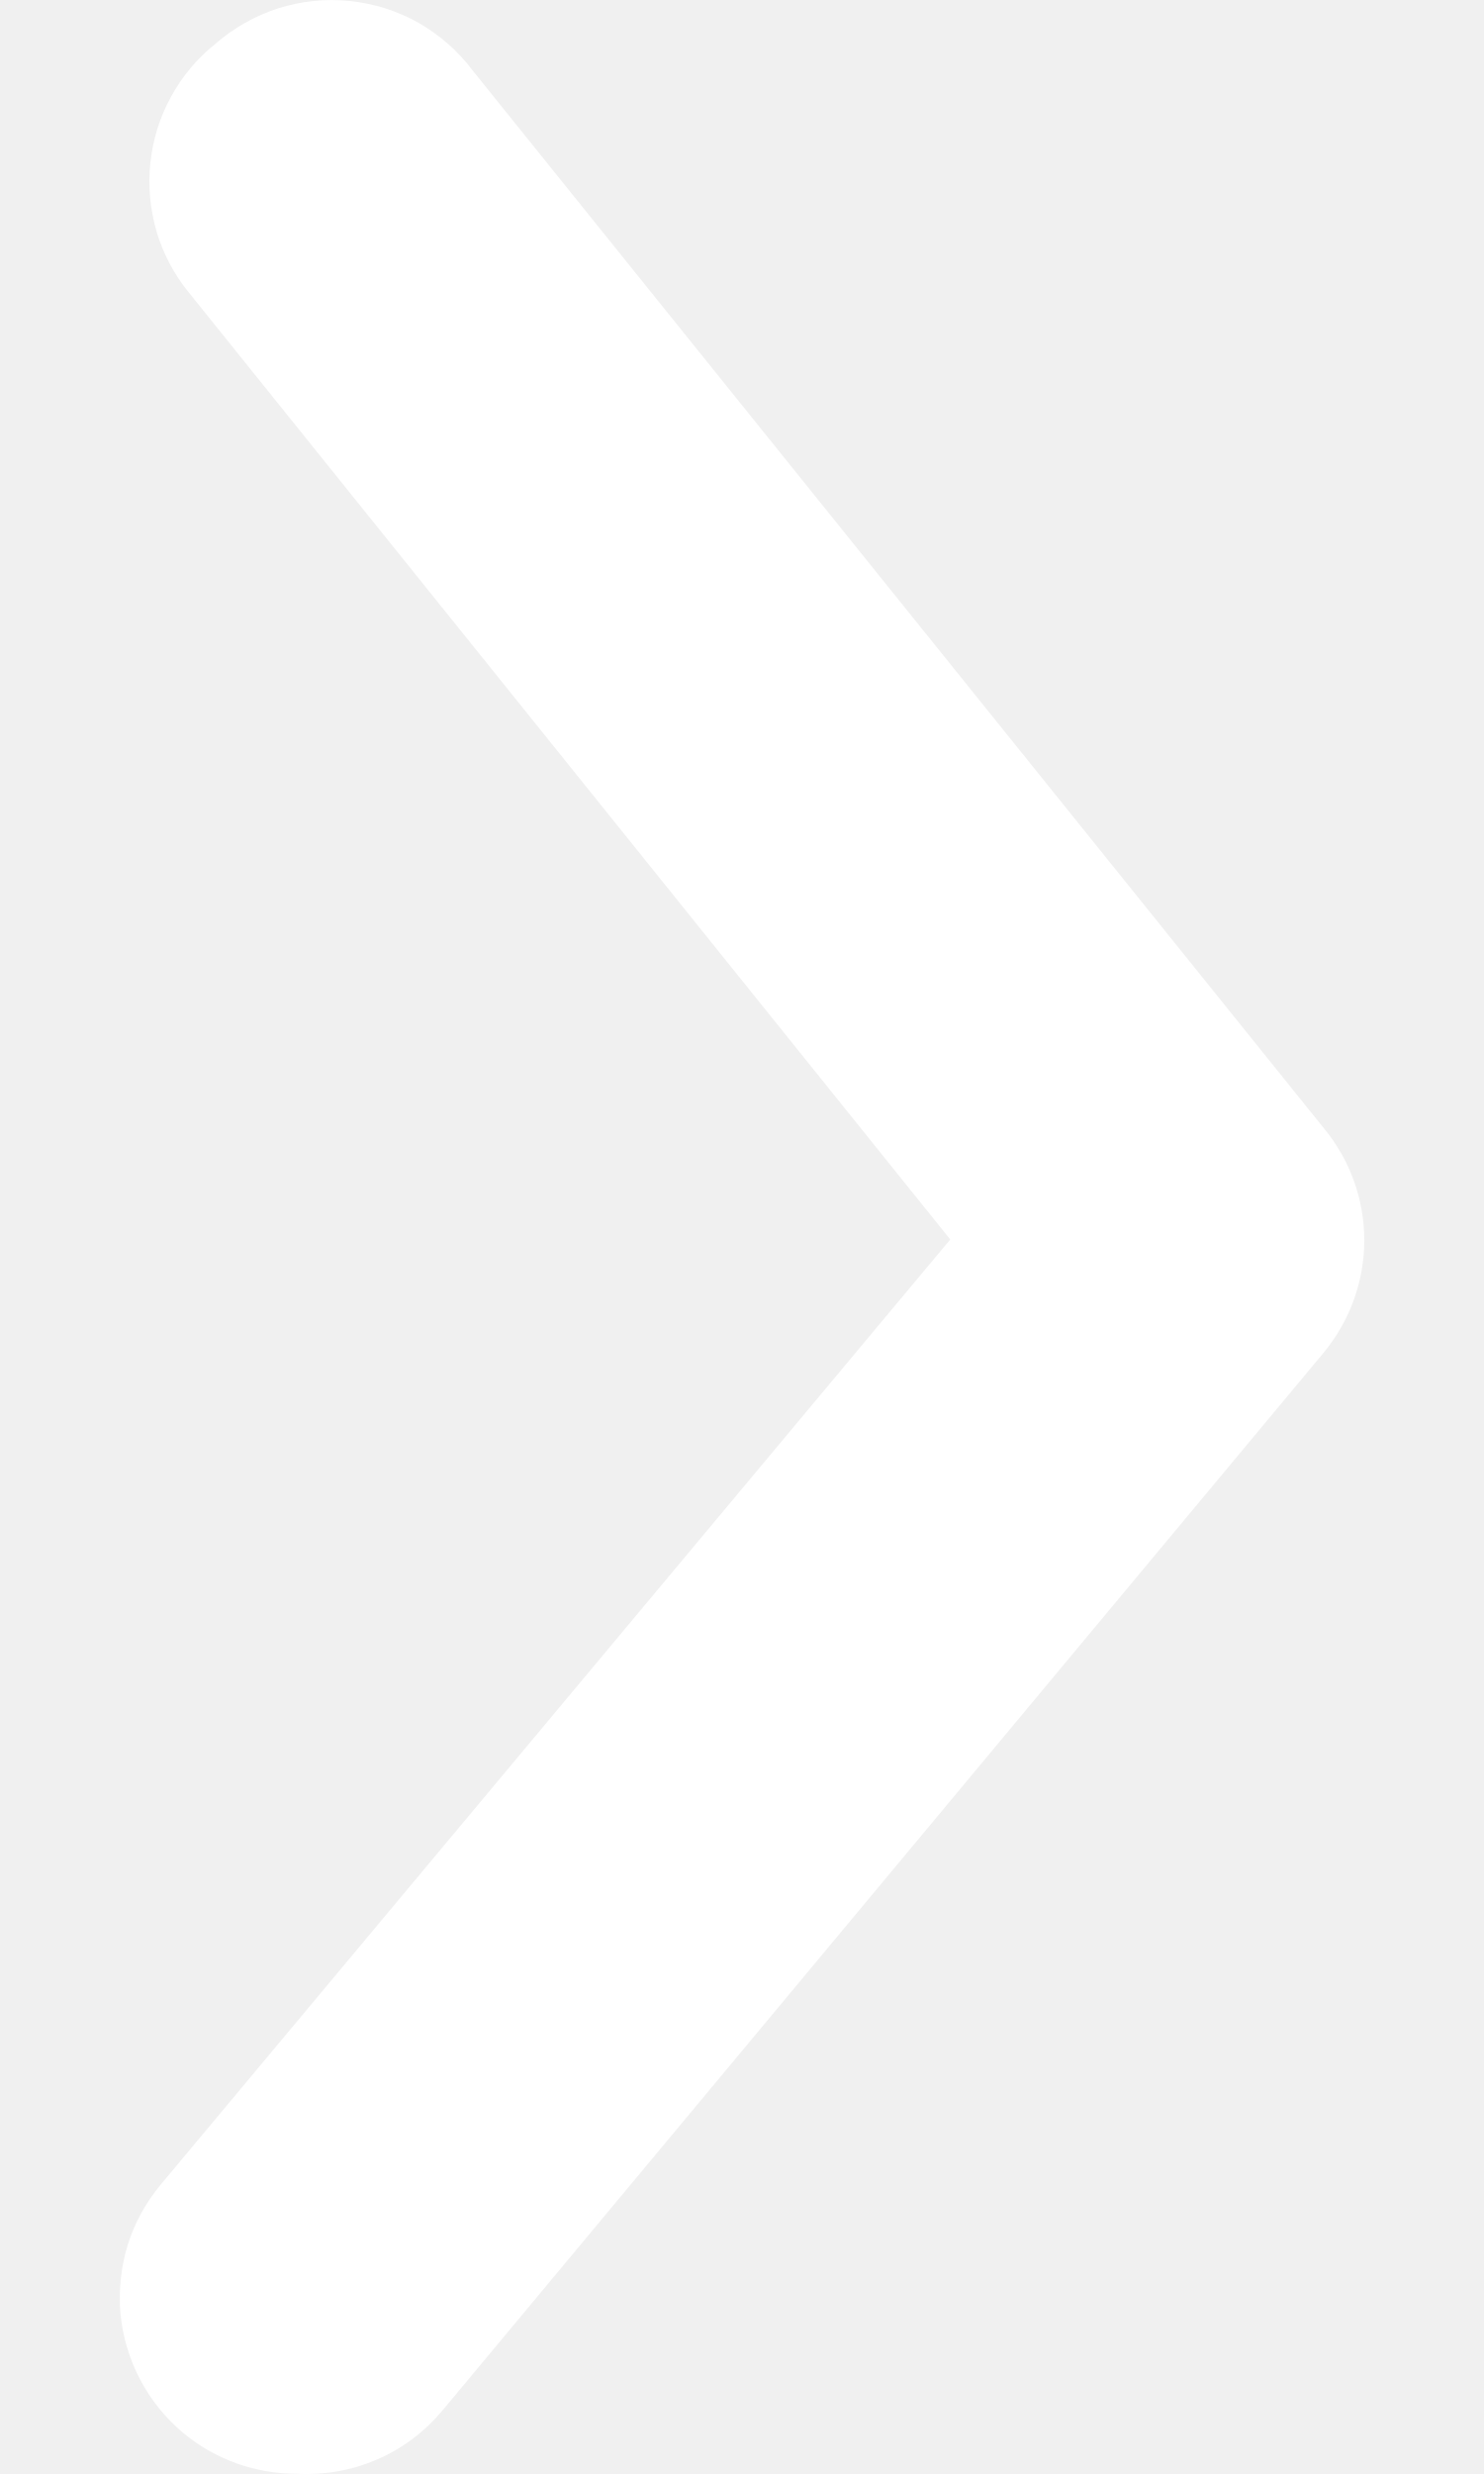
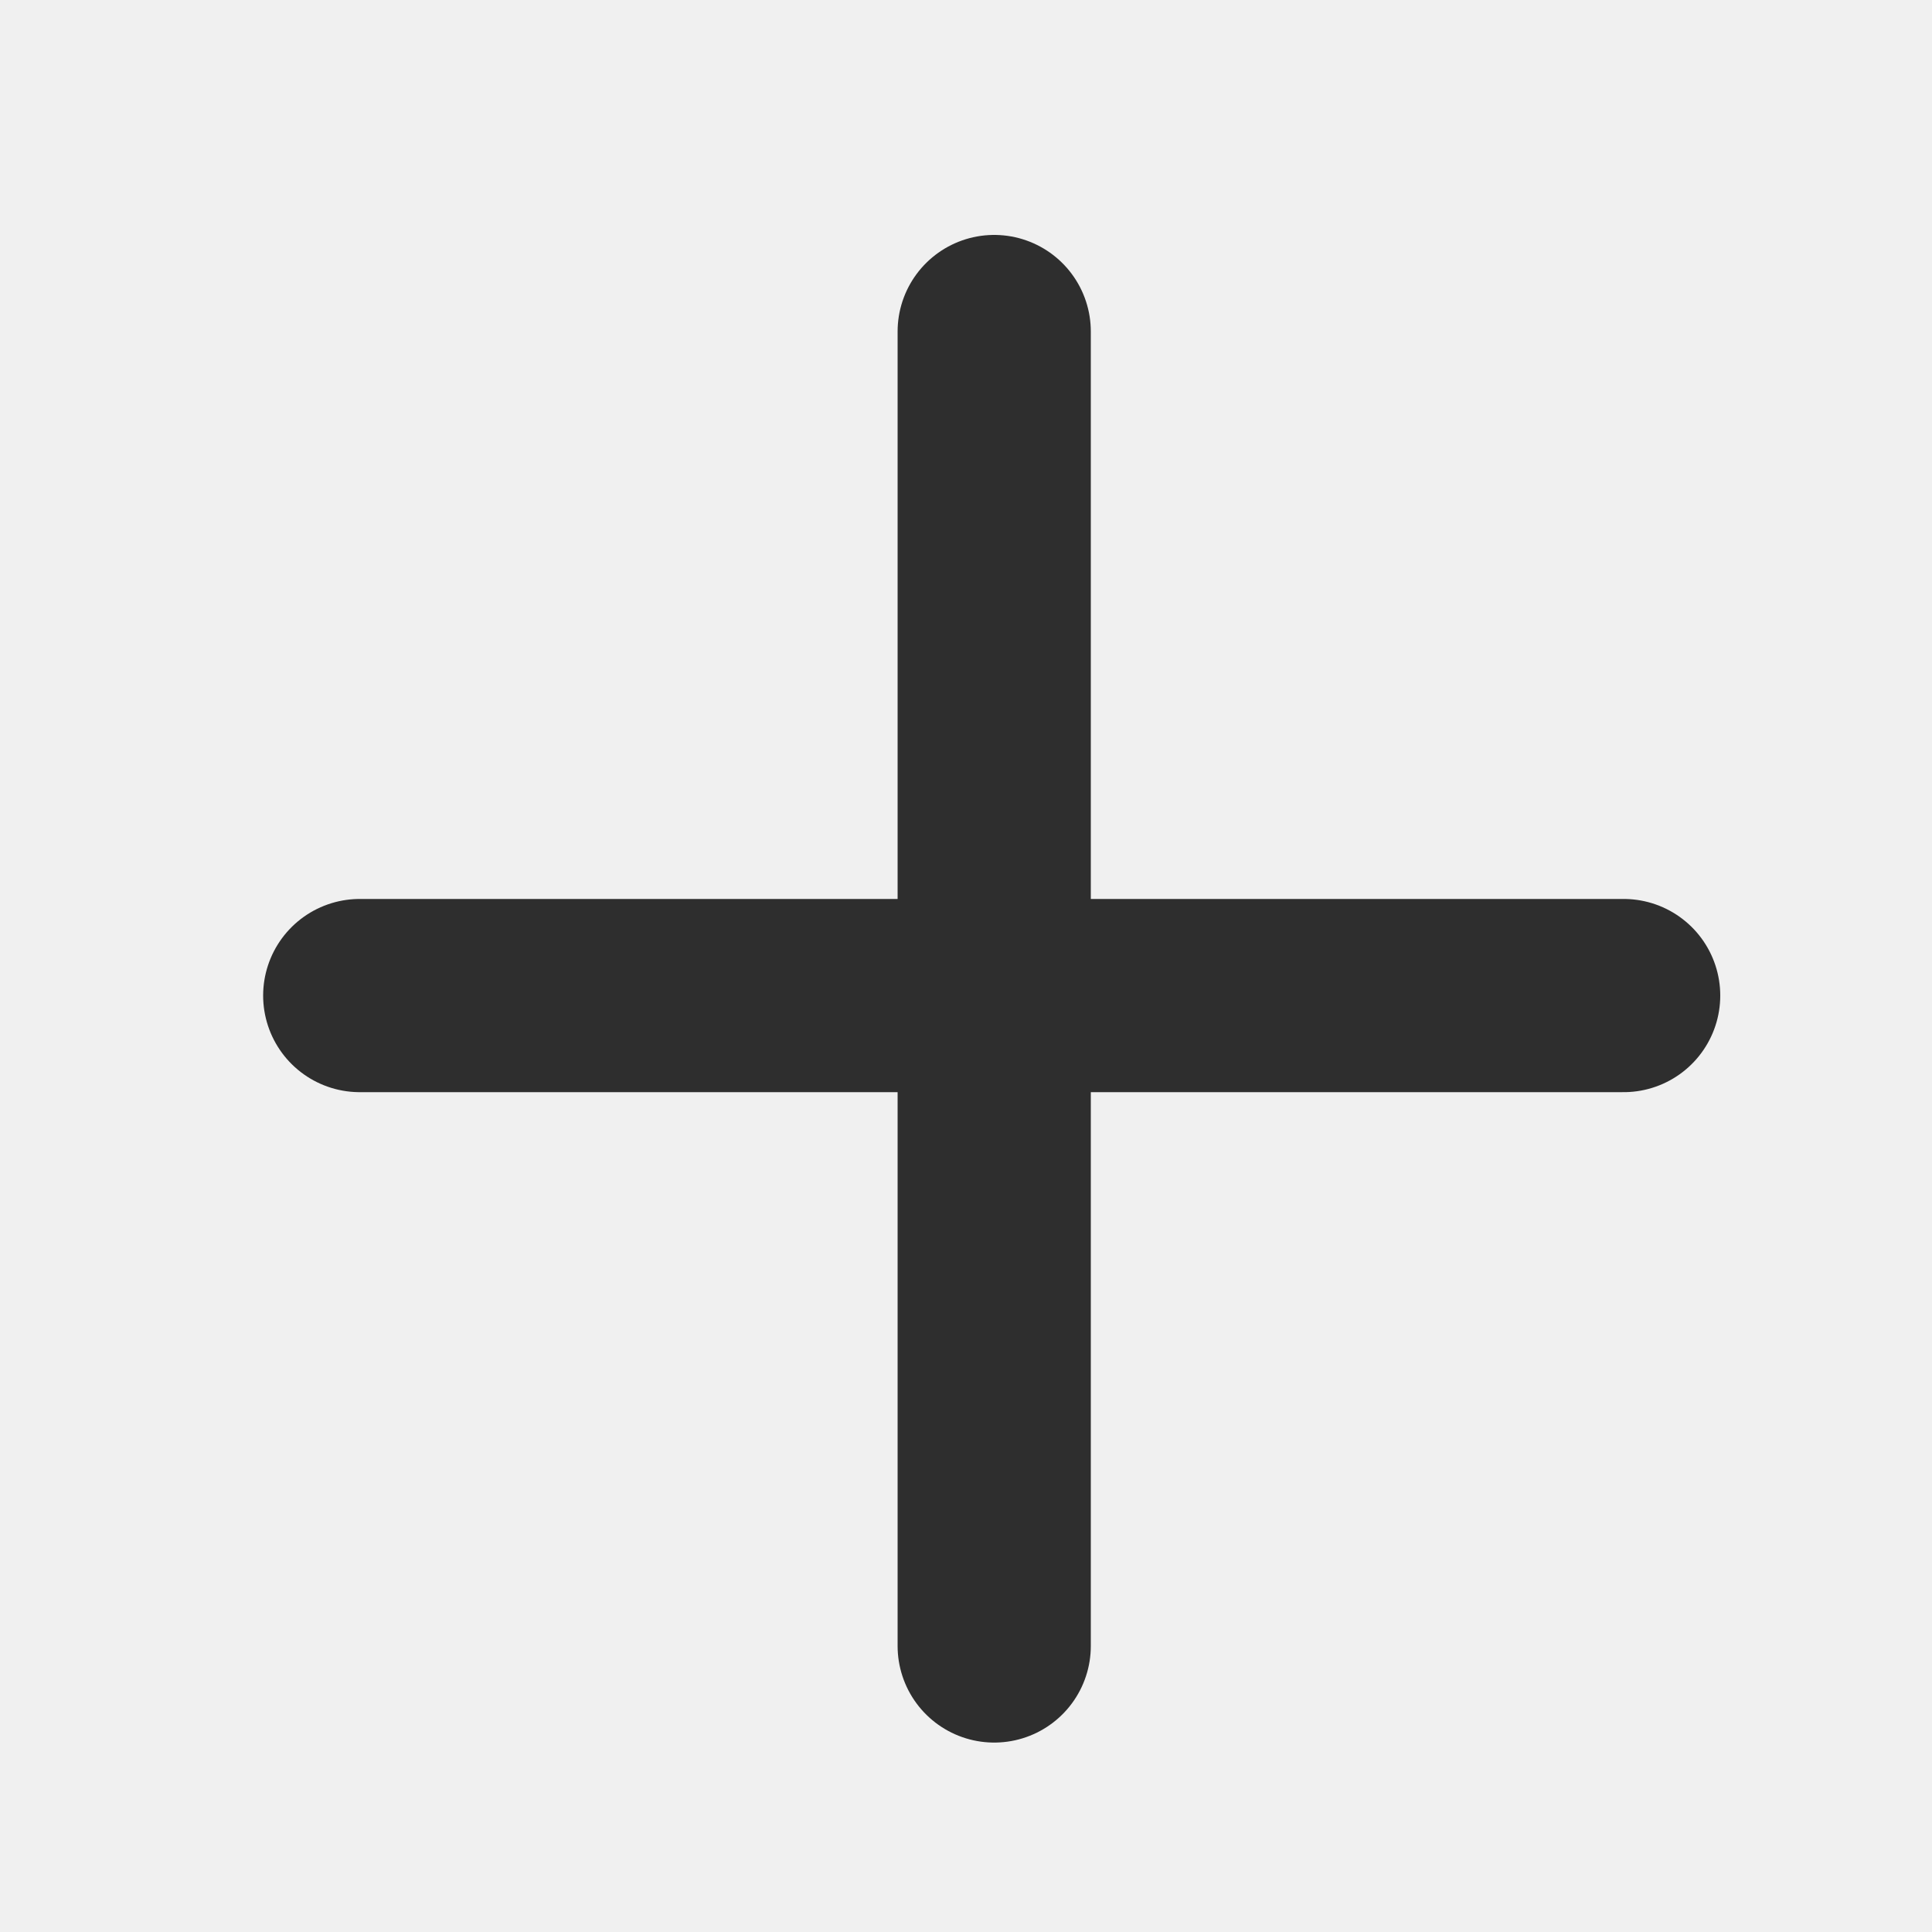
- <svg xmlns="http://www.w3.org/2000/svg" width="6" height="10" viewBox="0 0 6 10" fill="none">
-   <path d="M1.198 9.999C1.032 9.999 0.87 9.941 0.742 9.835C0.67 9.775 0.61 9.701 0.567 9.619C0.523 9.536 0.496 9.445 0.487 9.352C0.479 9.258 0.489 9.164 0.516 9.075C0.544 8.985 0.59 8.902 0.65 8.83L3.842 5.01L0.764 1.183C0.704 1.11 0.66 1.026 0.633 0.936C0.607 0.846 0.598 0.751 0.608 0.658C0.618 0.564 0.646 0.474 0.691 0.392C0.736 0.309 0.797 0.236 0.87 0.178C0.944 0.113 1.031 0.064 1.124 0.034C1.218 0.004 1.316 -0.006 1.414 0.004C1.512 0.014 1.606 0.044 1.692 0.092C1.777 0.141 1.852 0.206 1.911 0.285L5.353 4.561C5.458 4.688 5.516 4.848 5.516 5.013C5.516 5.178 5.458 5.338 5.353 5.466L1.79 9.742C1.718 9.828 1.628 9.897 1.525 9.941C1.422 9.986 1.31 10.005 1.198 9.999Z" fill="white" />
+ <svg xmlns="http://www.w3.org/2000/svg" width="20" height="20" viewBox="0 0 20 20" fill="none">
+   <path d="M10.292 3.432V17.039" stroke="#2E2E2E" stroke-width="2" stroke-linecap="round" stroke-linejoin="round" />
+   <path d="M3.724 10.306H16.808" stroke="#2E2E2E" stroke-width="2" stroke-linecap="round" stroke-linejoin="round" />
</svg>
